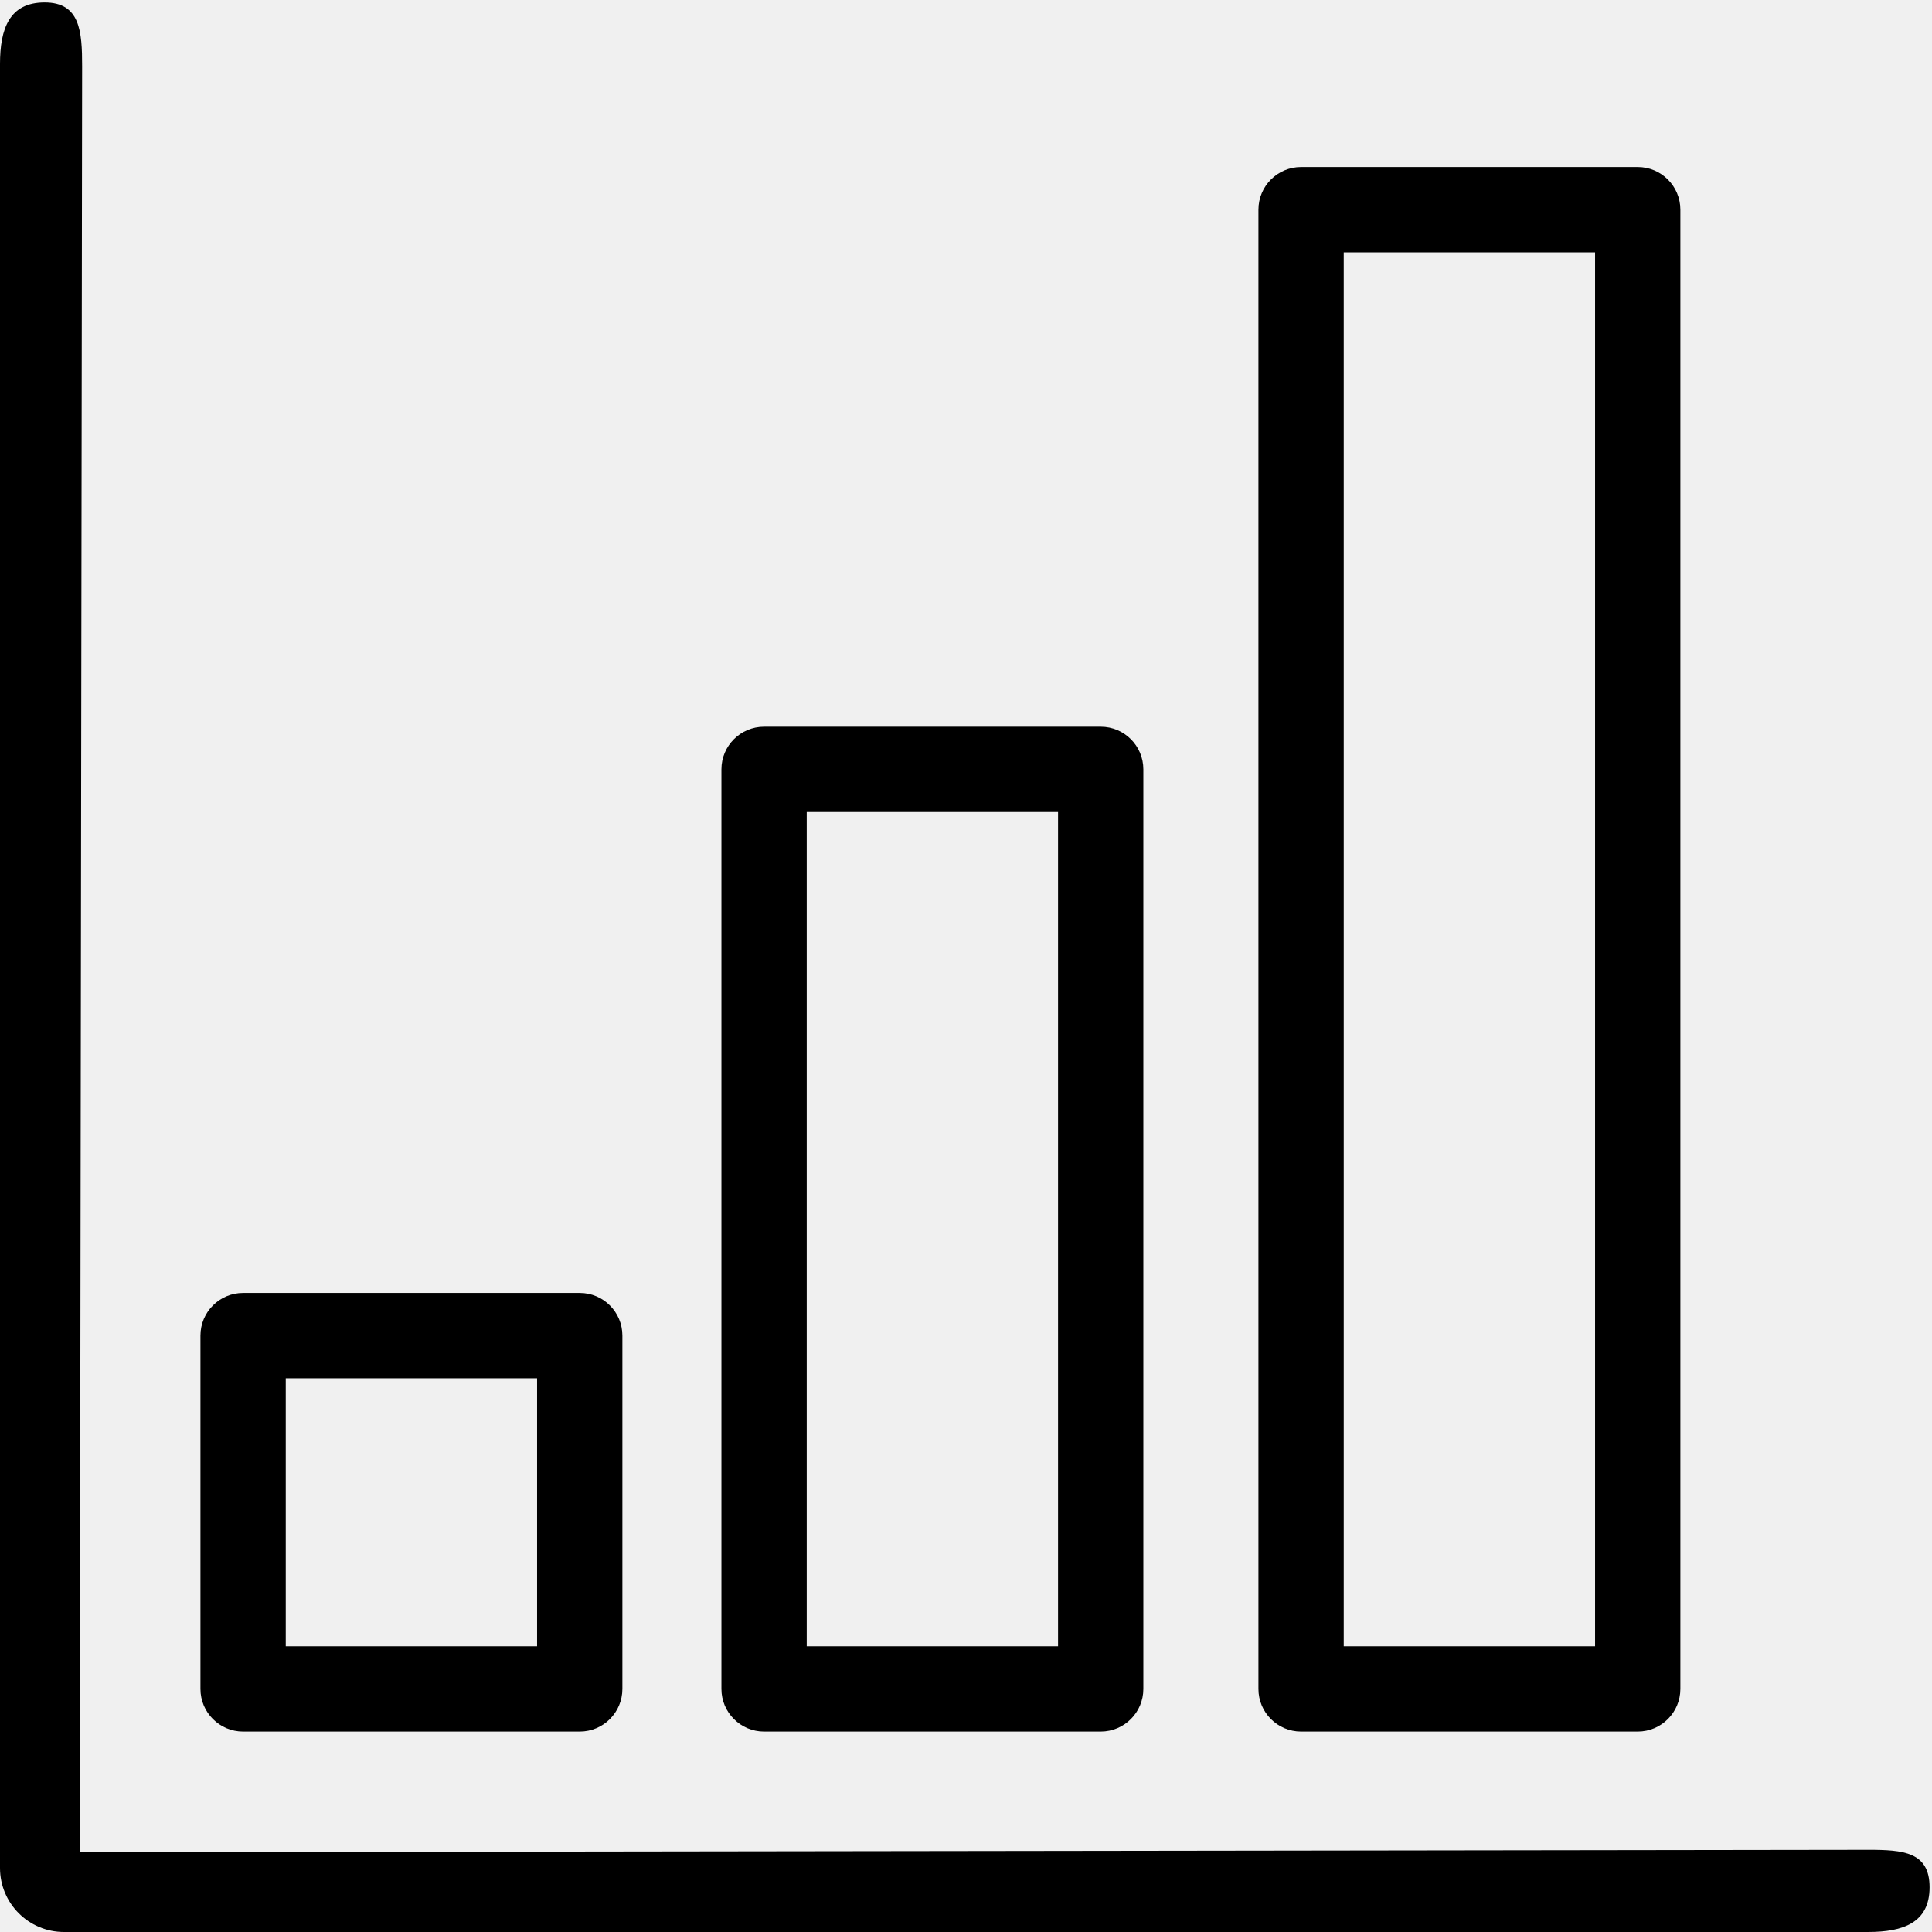
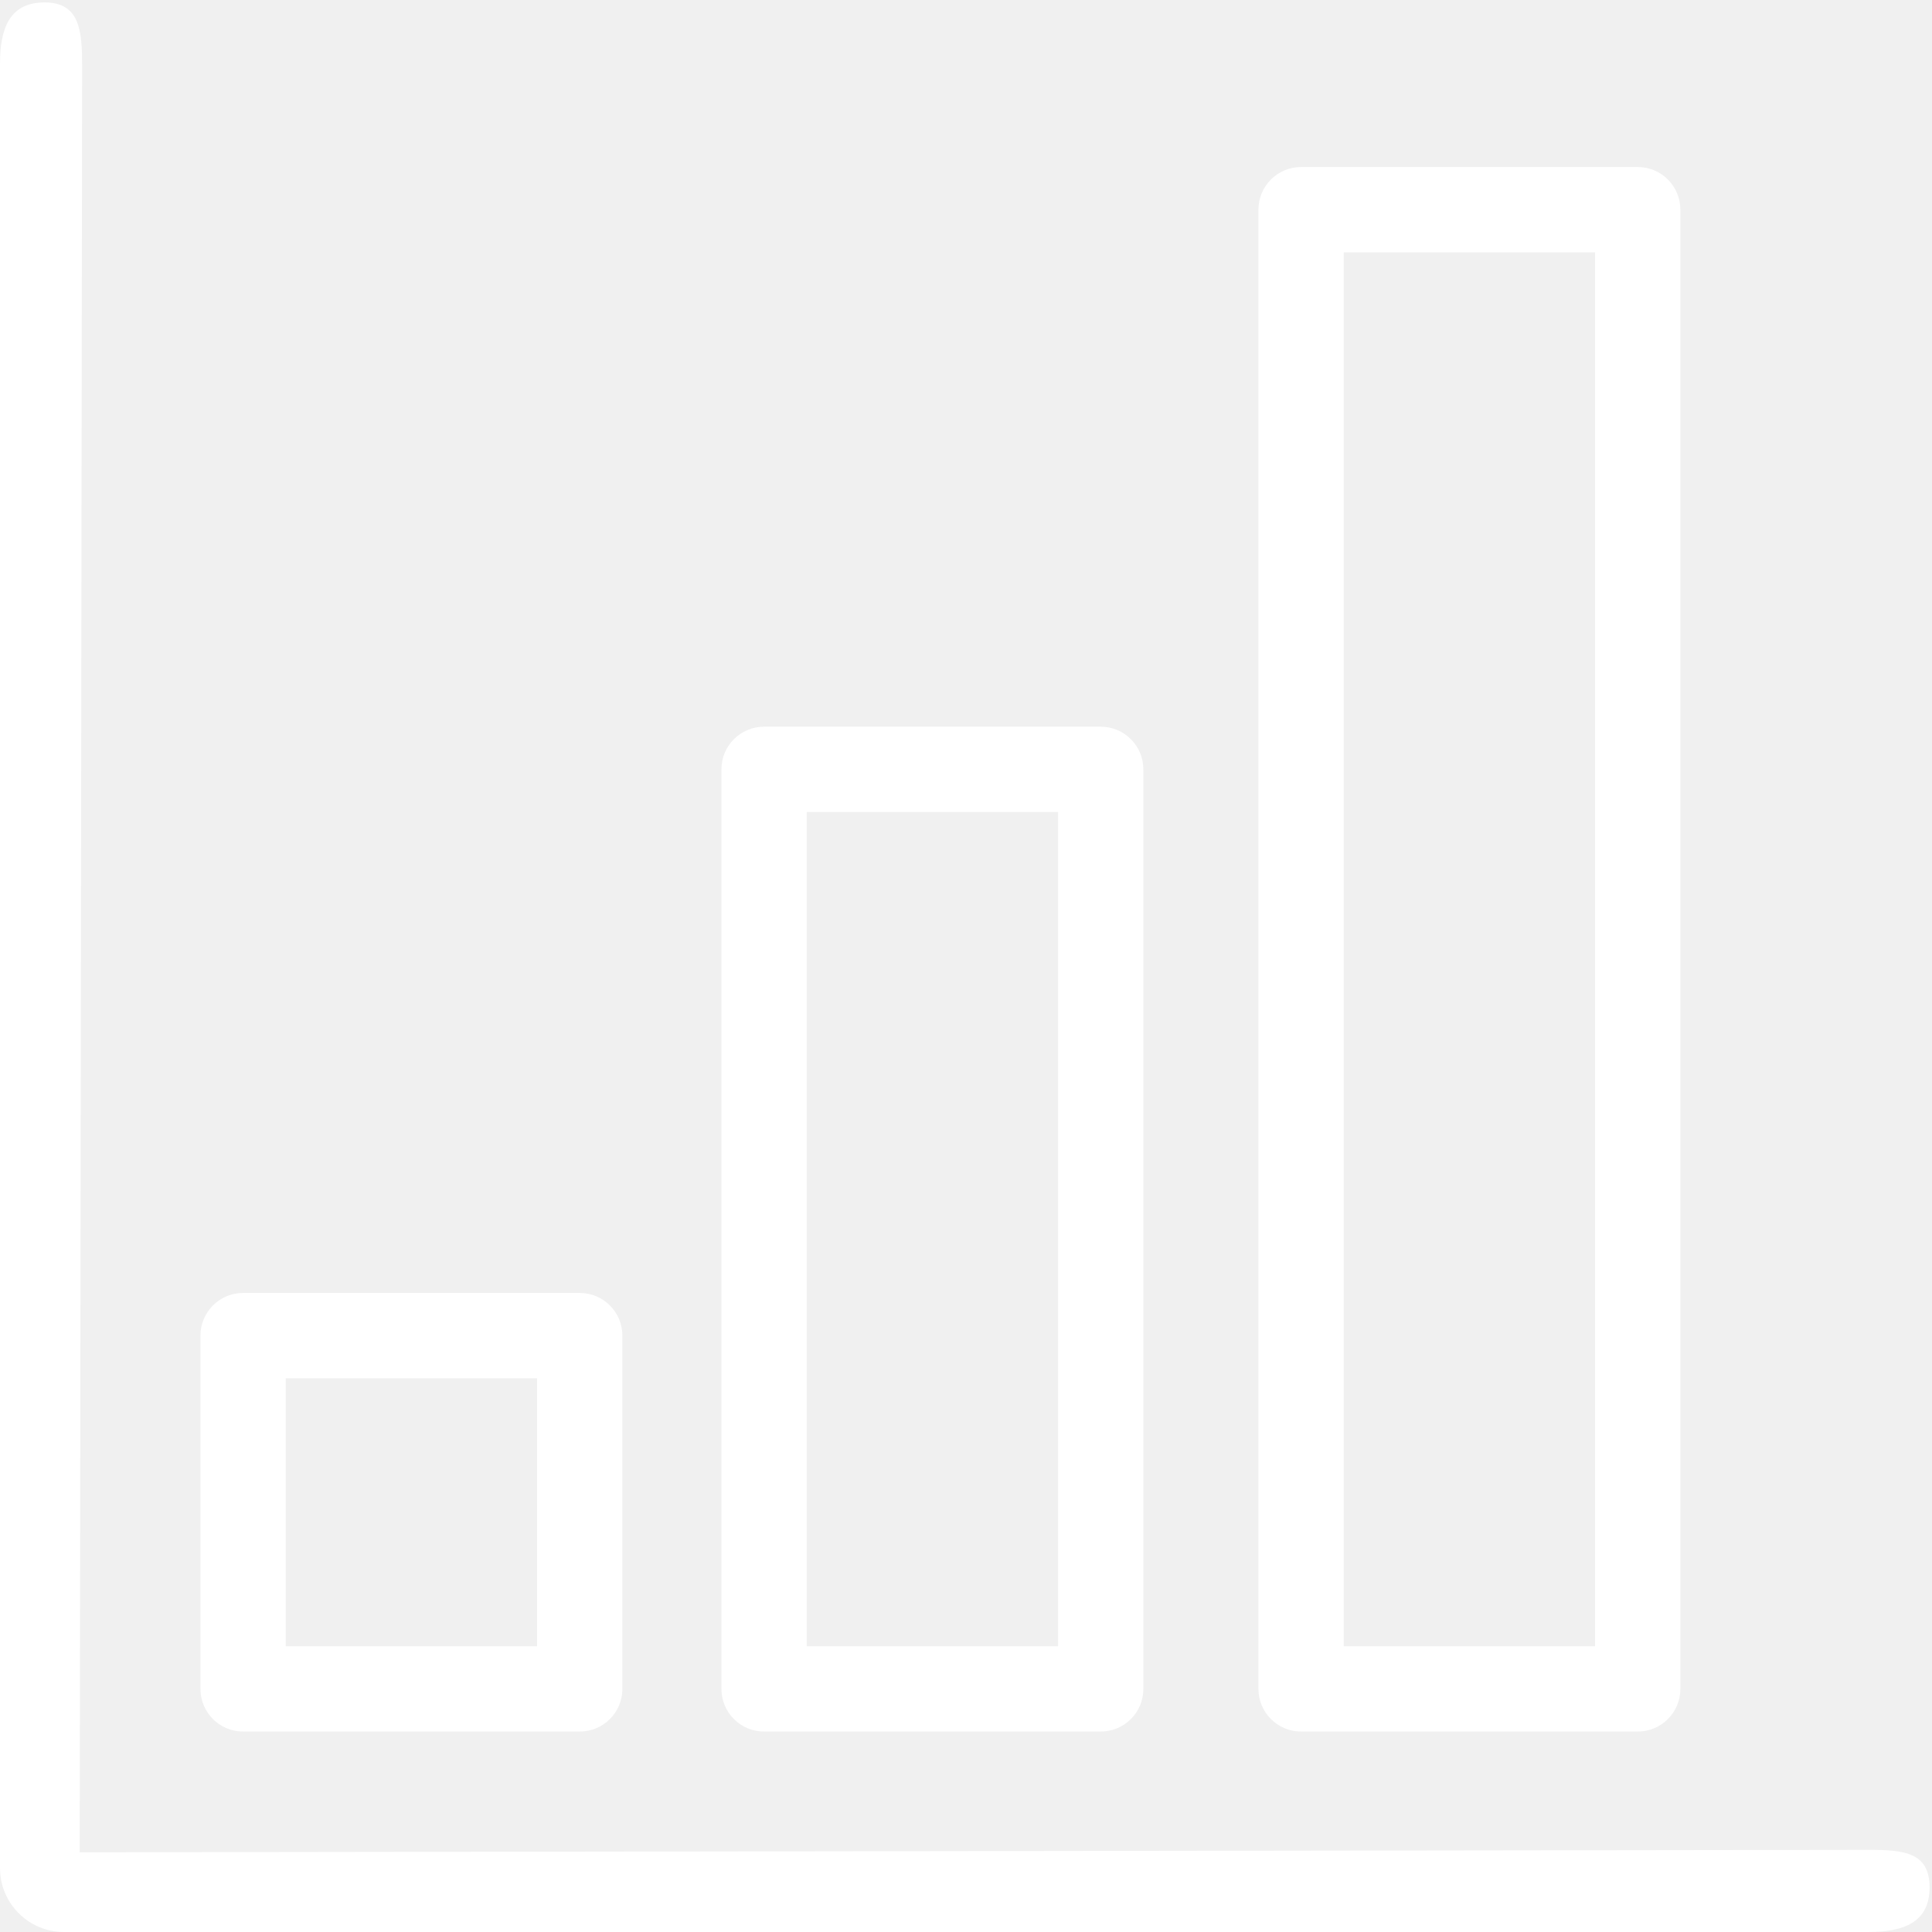
- <svg xmlns="http://www.w3.org/2000/svg" viewBox="0 0 452.979 452.979">
+ <svg xmlns="http://www.w3.org/2000/svg" fill="white" width="40px" height="40px" viewBox="0 0 452.979 452.979">
  <path d="M437.979 433.724l-419.29.565.566-418.723c.011-8.284-.495-15-8.78-15C2.193.566 0 6.716 0 15v422.979c0 8.284 6.716 15 15 15h422.979c8.284 0 14.434-2.192 14.434-10.476s-6.15-8.79-14.434-8.78z" />
  <path d="M56.998 405.981h78.927c5.523 0 10-4.477 10-10v-82.833c0-5.523-4.477-10-10-10H56.998c-5.523 0-10 4.477-10 10v82.833c0 5.523 4.477 10 10 10zm10-82.833h58.927v62.833H66.998v-62.833zM179.147 405.981h78.927c5.522 0 10-4.477 10-10v-215.6c0-5.523-4.478-10-10-10h-78.927c-5.523 0-10 4.477-10 10v215.6c0 5.523 4.477 10 10 10zm10-215.599h58.927v195.6h-58.927v-195.6zM305.054 405.981h78.928c5.522 0 10-4.477 10-10V49.161c0-5.523-4.478-10-10-10h-78.928c-5.522 0-10 4.477-10 10v346.82c0 5.523 4.478 10 10 10zm10-346.82h58.928v326.82h-58.928V59.161z" />
</svg>
